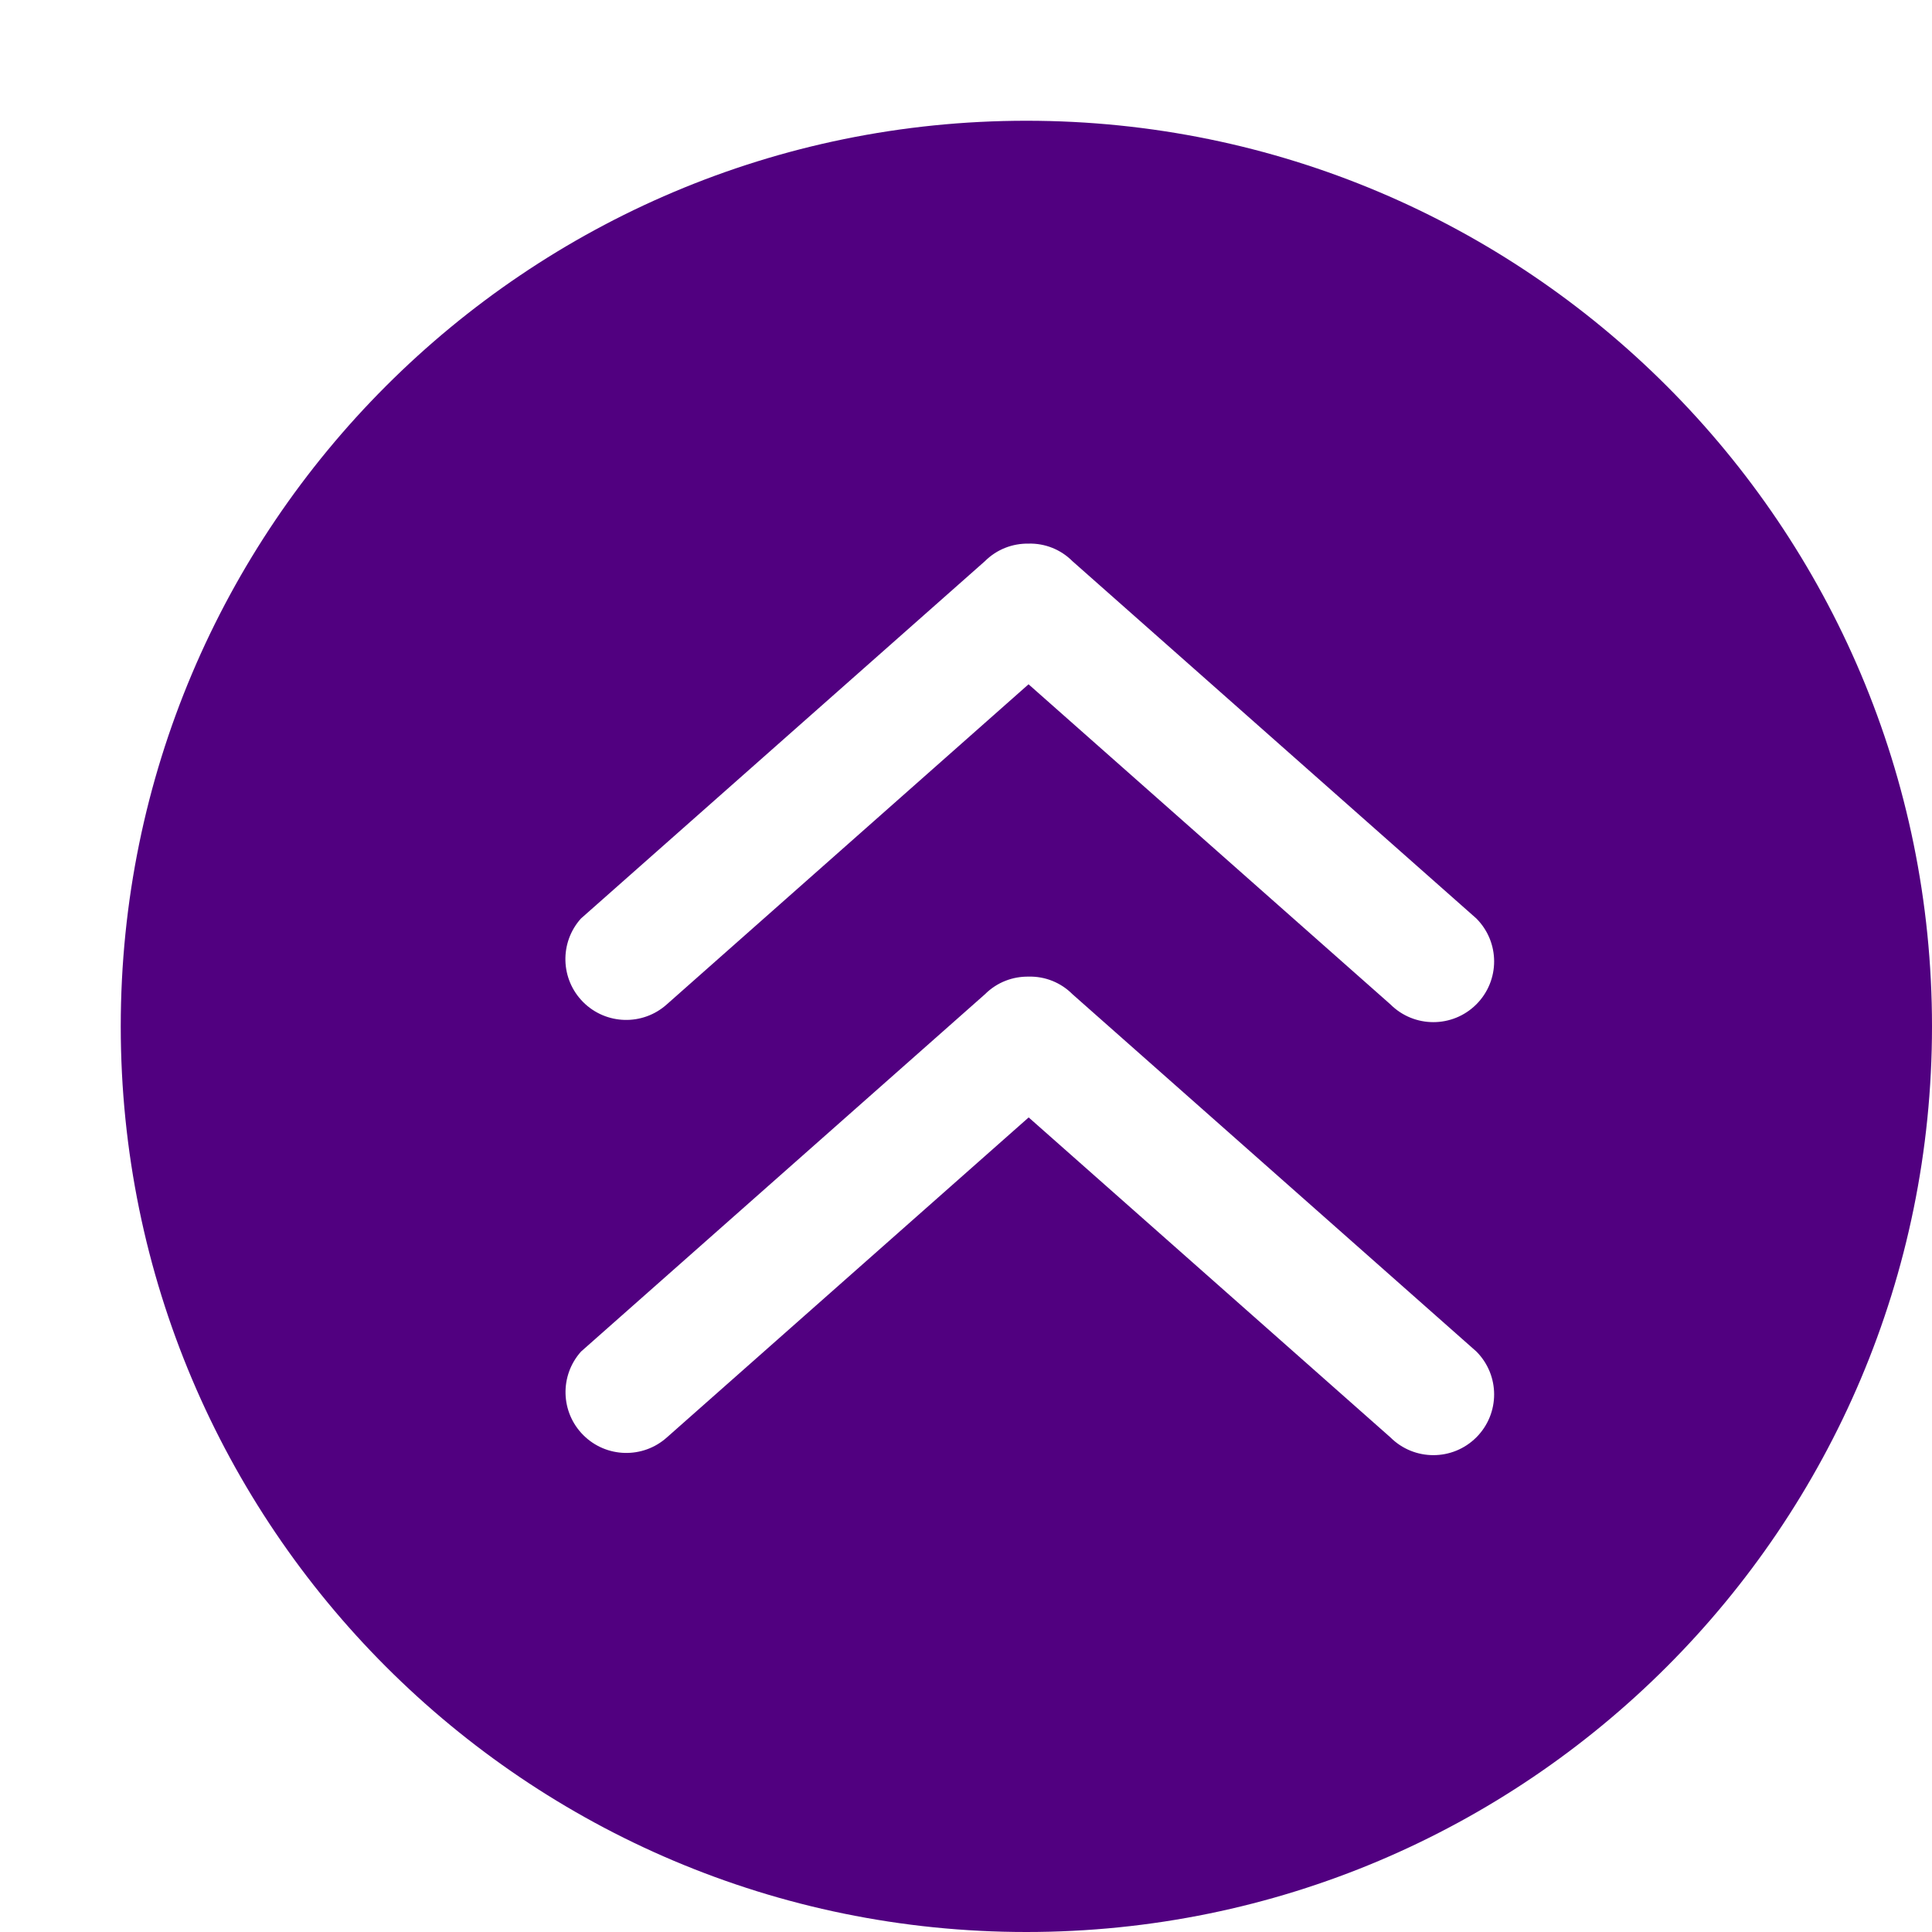
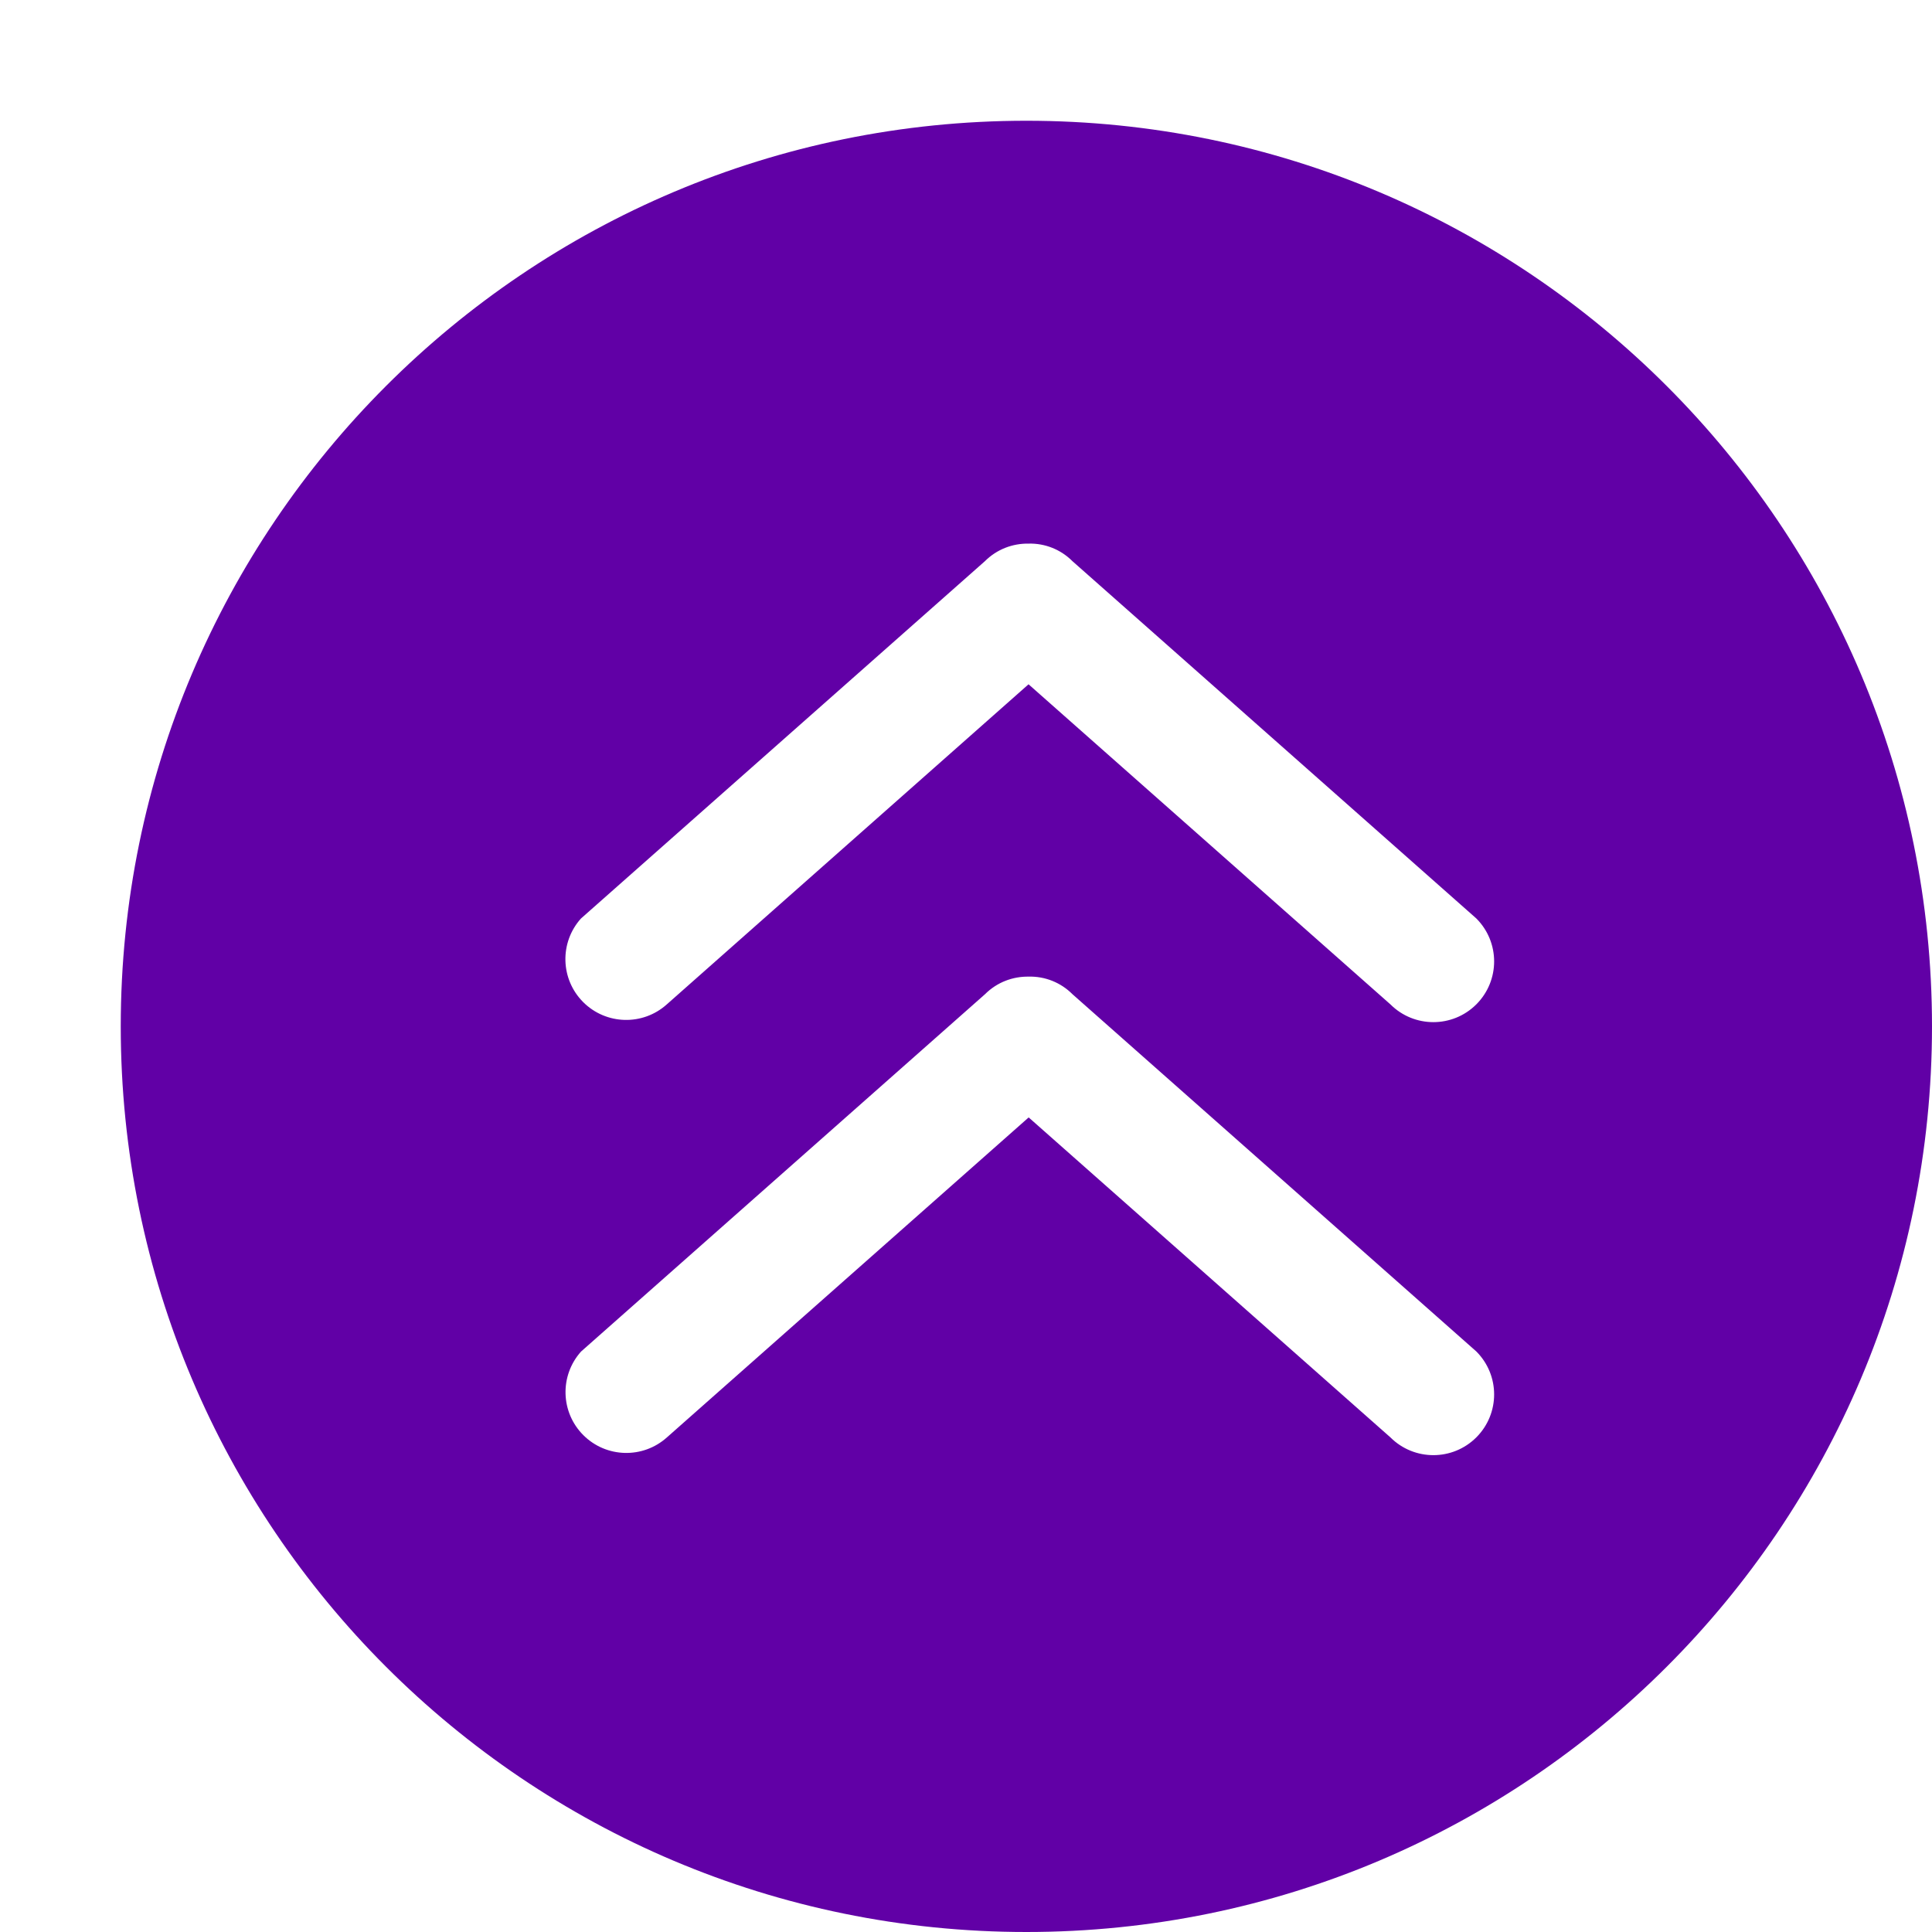
<svg xmlns="http://www.w3.org/2000/svg" width="32" height="32" id="up-arrow">
-   <path fill="#510080" d="M17 2C8.716 2 2 8.716 2 17s6.716 15 15 15 15-6.716 15-15S25.284 2 17 2zm7.452 21.808a1.007 1.007 0 0 1-1.422 0l-5.992-5.3-5.992 5.3a1.007 1.007 0 0 1-1.422-1.422l6.69-5.918c.2-.2.462-.296.724-.292a.986.986 0 0 1 .724.29l6.69 5.918c.394.394.394 1.03 0 1.424zm0-7.172a1.007 1.007 0 0 1-1.422 0l-5.994-5.302-5.992 5.302a1.007 1.007 0 0 1-1.422-1.422l6.69-5.918c.2-.2.462-.296.724-.292a.987.987 0 0 1 .726.29l6.69 5.918c.394.394.394 1.03 0 1.424z" />
+   <path fill="#6100a6" d="M17 2C8.716 2 2 8.716 2 17s6.716 15 15 15 15-6.716 15-15S25.284 2 17 2zm7.452 21.808a1.007 1.007 0 0 1-1.422 0l-5.992-5.3-5.992 5.3a1.007 1.007 0 0 1-1.422-1.422l6.69-5.918c.2-.2.462-.296.724-.292a.986.986 0 0 1 .724.29l6.69 5.918c.394.394.394 1.03 0 1.424zm0-7.172a1.007 1.007 0 0 1-1.422 0l-5.994-5.302-5.992 5.302a1.007 1.007 0 0 1-1.422-1.422l6.69-5.918c.2-.2.462-.296.724-.292a.987.987 0 0 1 .726.29l6.69 5.918c.394.394.394 1.03 0 1.424z" />
</svg>
